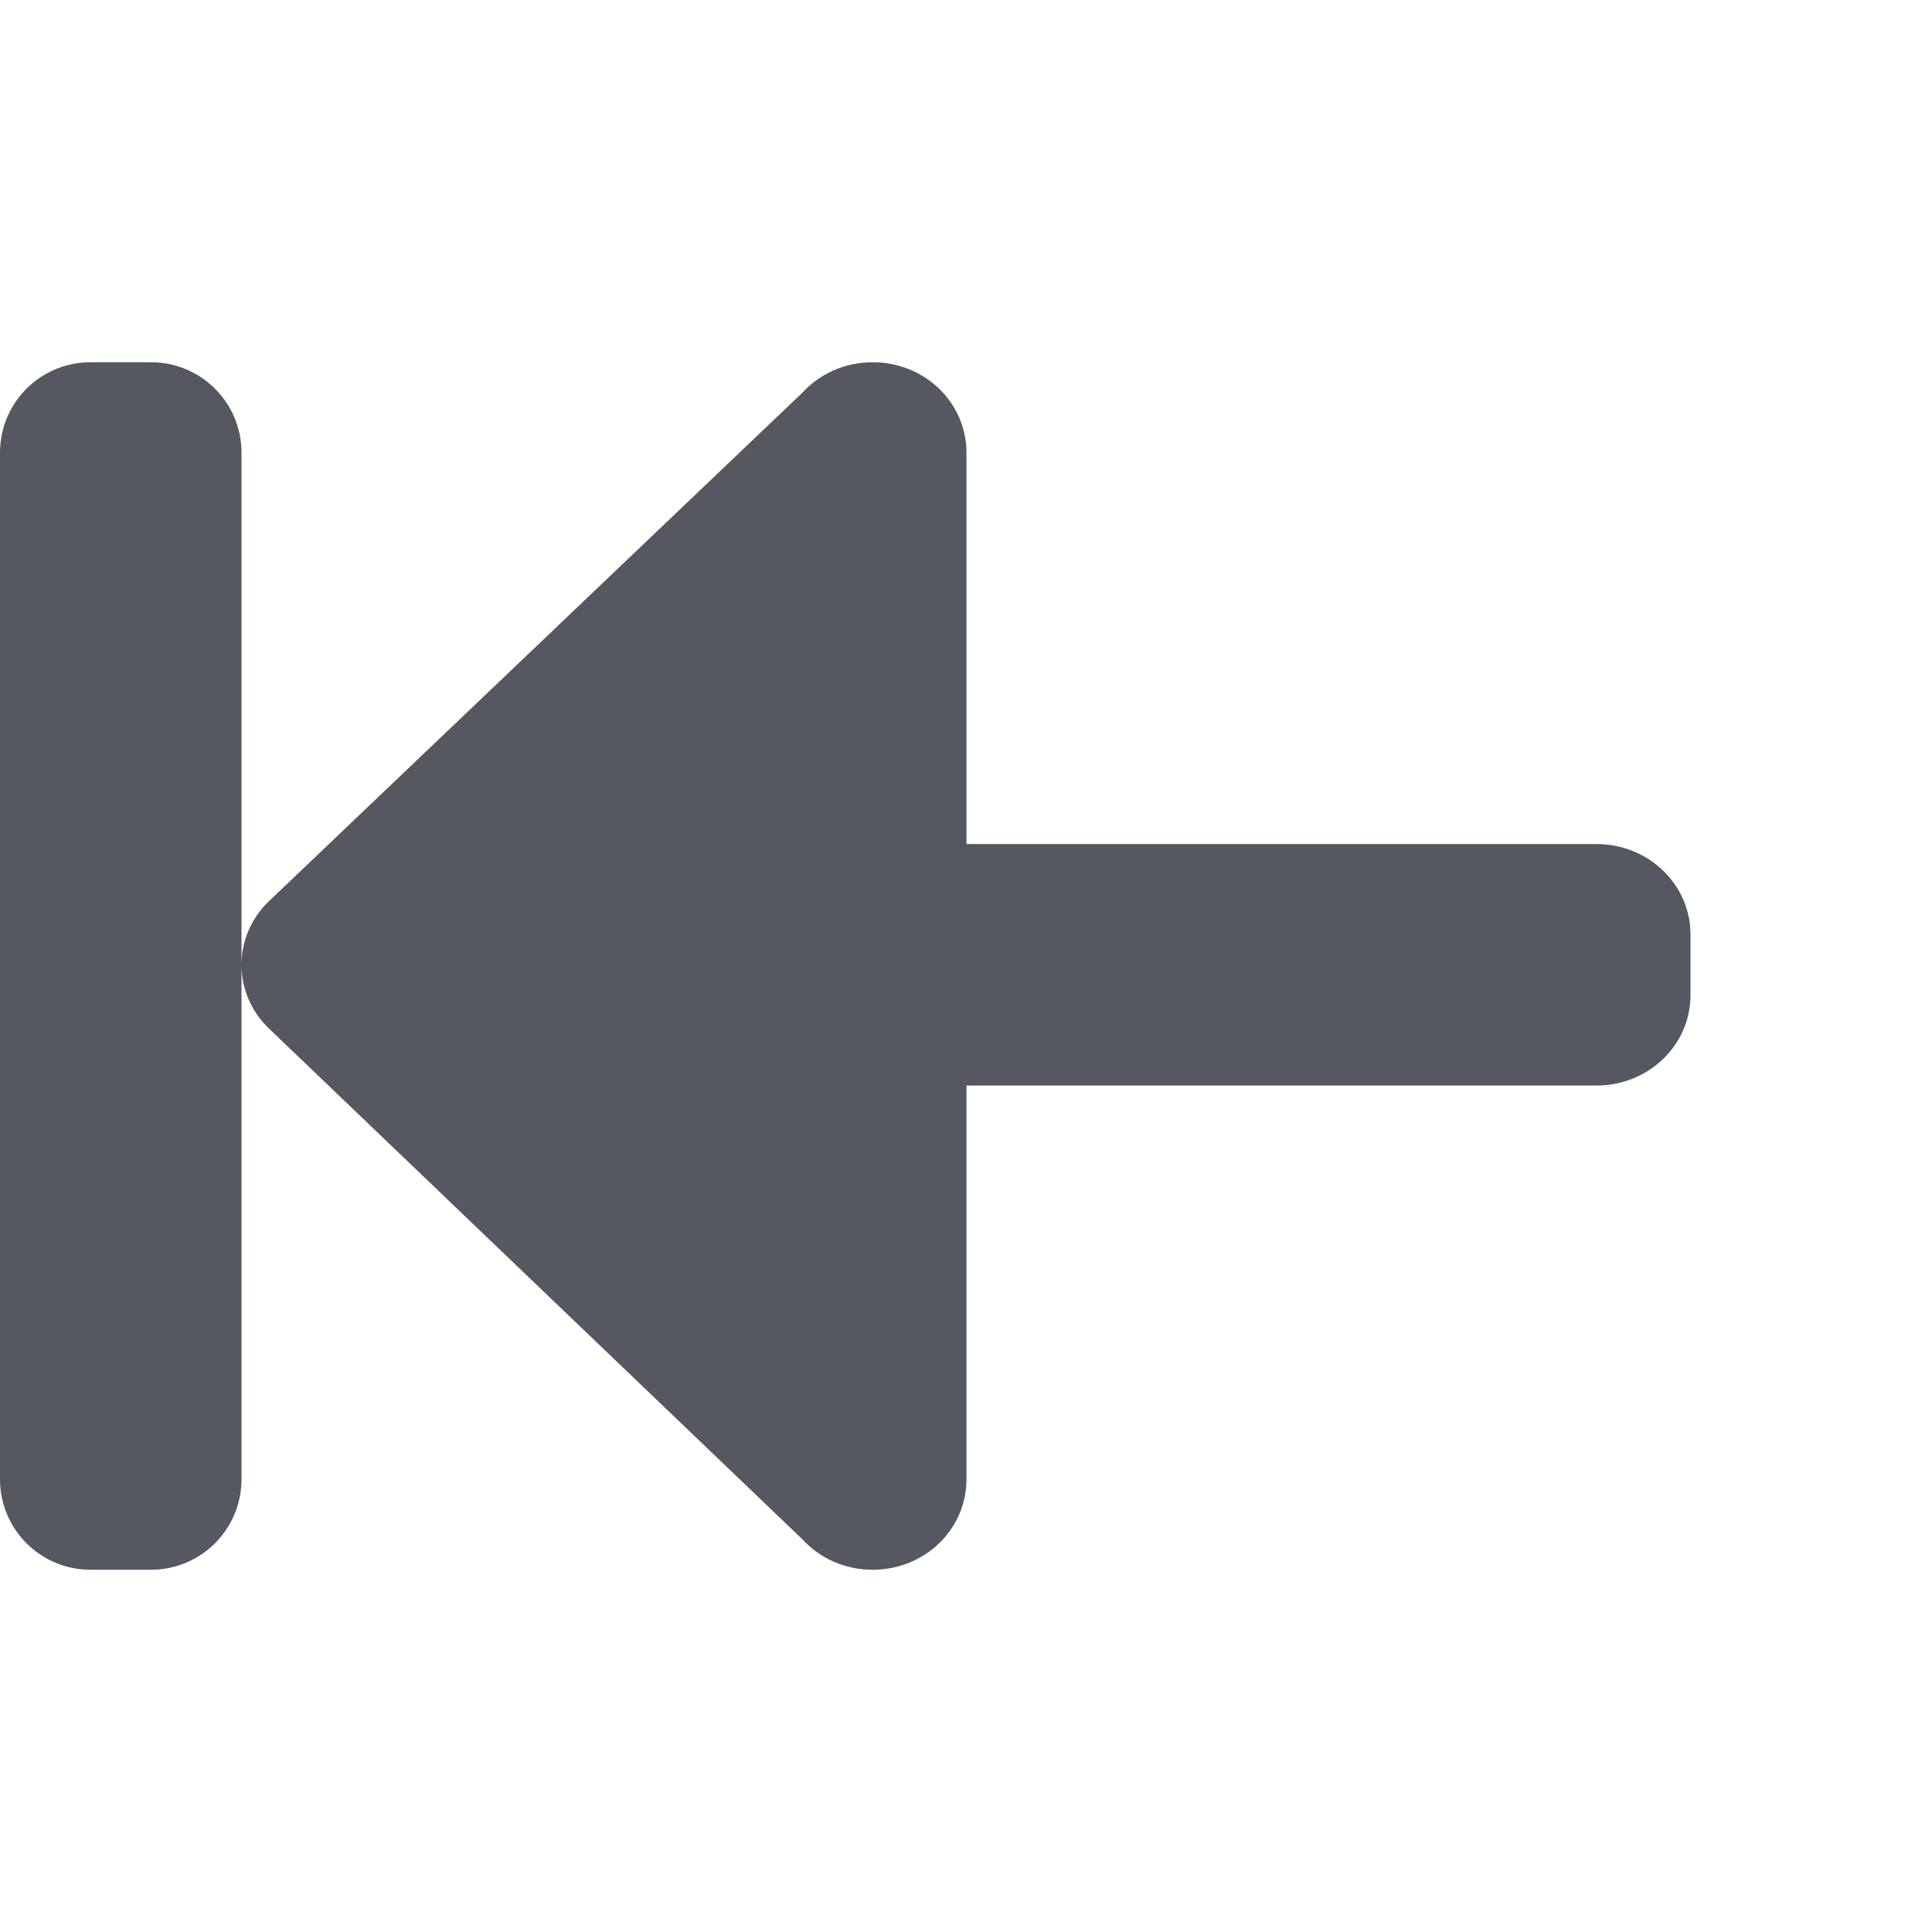
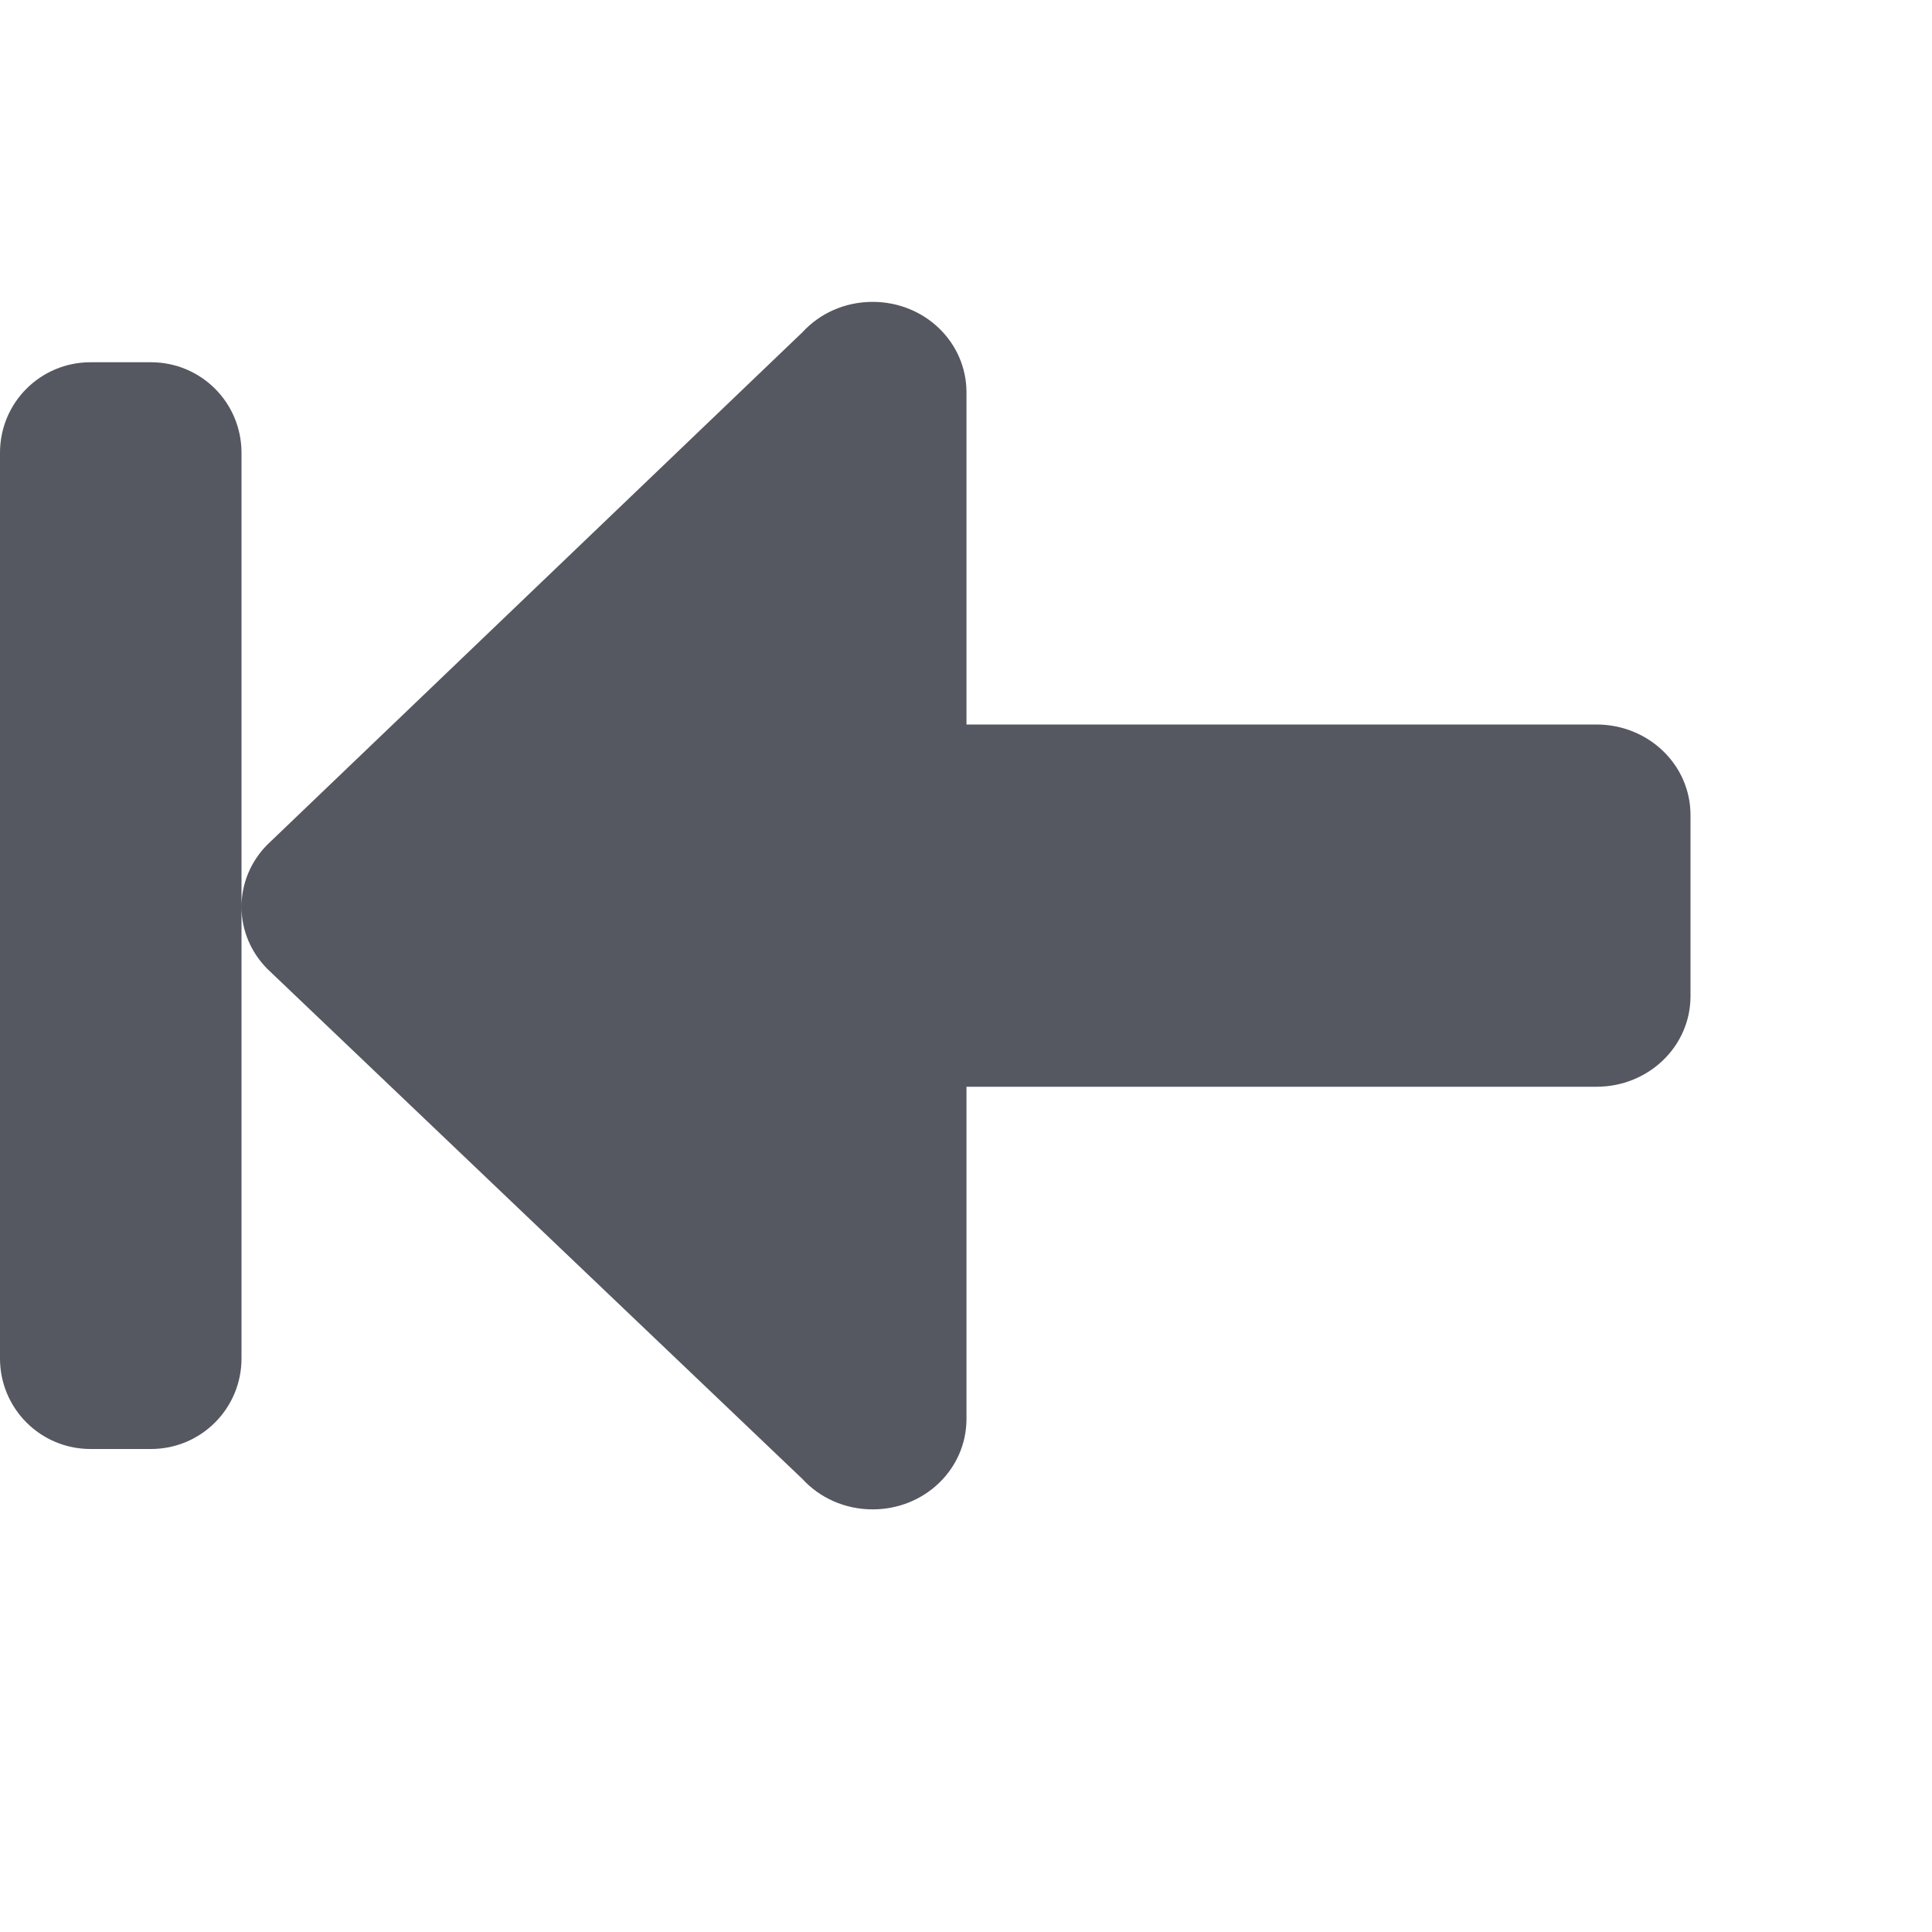
- <svg xmlns="http://www.w3.org/2000/svg" height="16" width="16" version="1.1" id="svg6">
+ <svg xmlns="http://www.w3.org/2000/svg" id="svg6" version="1.1" width="16" height="16">
  <defs id="defs10" />
-   <path id="path873-5" style="opacity:1;fill:#555761;stroke:none;stroke-width:4;stroke-linecap:round;stroke-linejoin:round;stop-color:#000000" d="m 14,8.24 c 0,0.416 -0.348,0.75 -0.779,0.75 H 8.004 V 12.25 C 8.004,12.666 7.658,13 7.227,13 6.994,13 6.787,12.903 6.645,12.748 L 2.213,8.504 C 2.081,8.37 2,8.19 2,7.99 2,7.791 2.081,7.611 2.213,7.477 L 6.645,3.252 C 6.787,3.097 6.994,3 7.227,3 7.658,3 8.004,3.334 8.004,3.75 v 3.24 h 5.217 c 0.431,0 0.779,0.334 0.779,0.75 z m -12,-0.25 V 12.25 C 2,12.665 1.665,13 1.25,13 H 0.75 C 0.335,13 0,12.665 0,12.25 V 3.75 C 0,3.334 0.335,3 0.75,3 h 0.5 C 1.665,3 2,3.334 2,3.75 Z" />
+   <path d="M 14,8.25 C 14,8.666 13.652,9 13.221,9 H 8.004 v 2.75 c 0,0.416 -0.346,0.75 -0.777,0.75 -0.232,0 -0.44,-0.097 -0.582,-0.252 L 2.213,8.023 C 2.081,7.889 2,7.709 2,7.51 2,7.31 2.081,7.13 2.213,6.996 L 6.645,2.752 C 6.787,2.597 6.994,2.5 7.227,2.5 7.658,2.5 8.004,2.834 8.004,3.25 V 6 h 5.217 C 13.652,6 14,6.334 14,6.75 Z M 2,7.51 V 11.25 C 2,11.665 1.665,12 1.25,12 H 0.75 C 0.335,12 0,11.665 0,11.25 V 3.75 C 0,3.334 0.335,3 0.75,3 h 0.5 C 1.665,3 2,3.334 2,3.75 Z" style="opacity:1;fill:#555761;stroke:none;stroke-width:4;stroke-linecap:round;stroke-linejoin:round;stop-color:#000000" id="path873-5" />
</svg>
